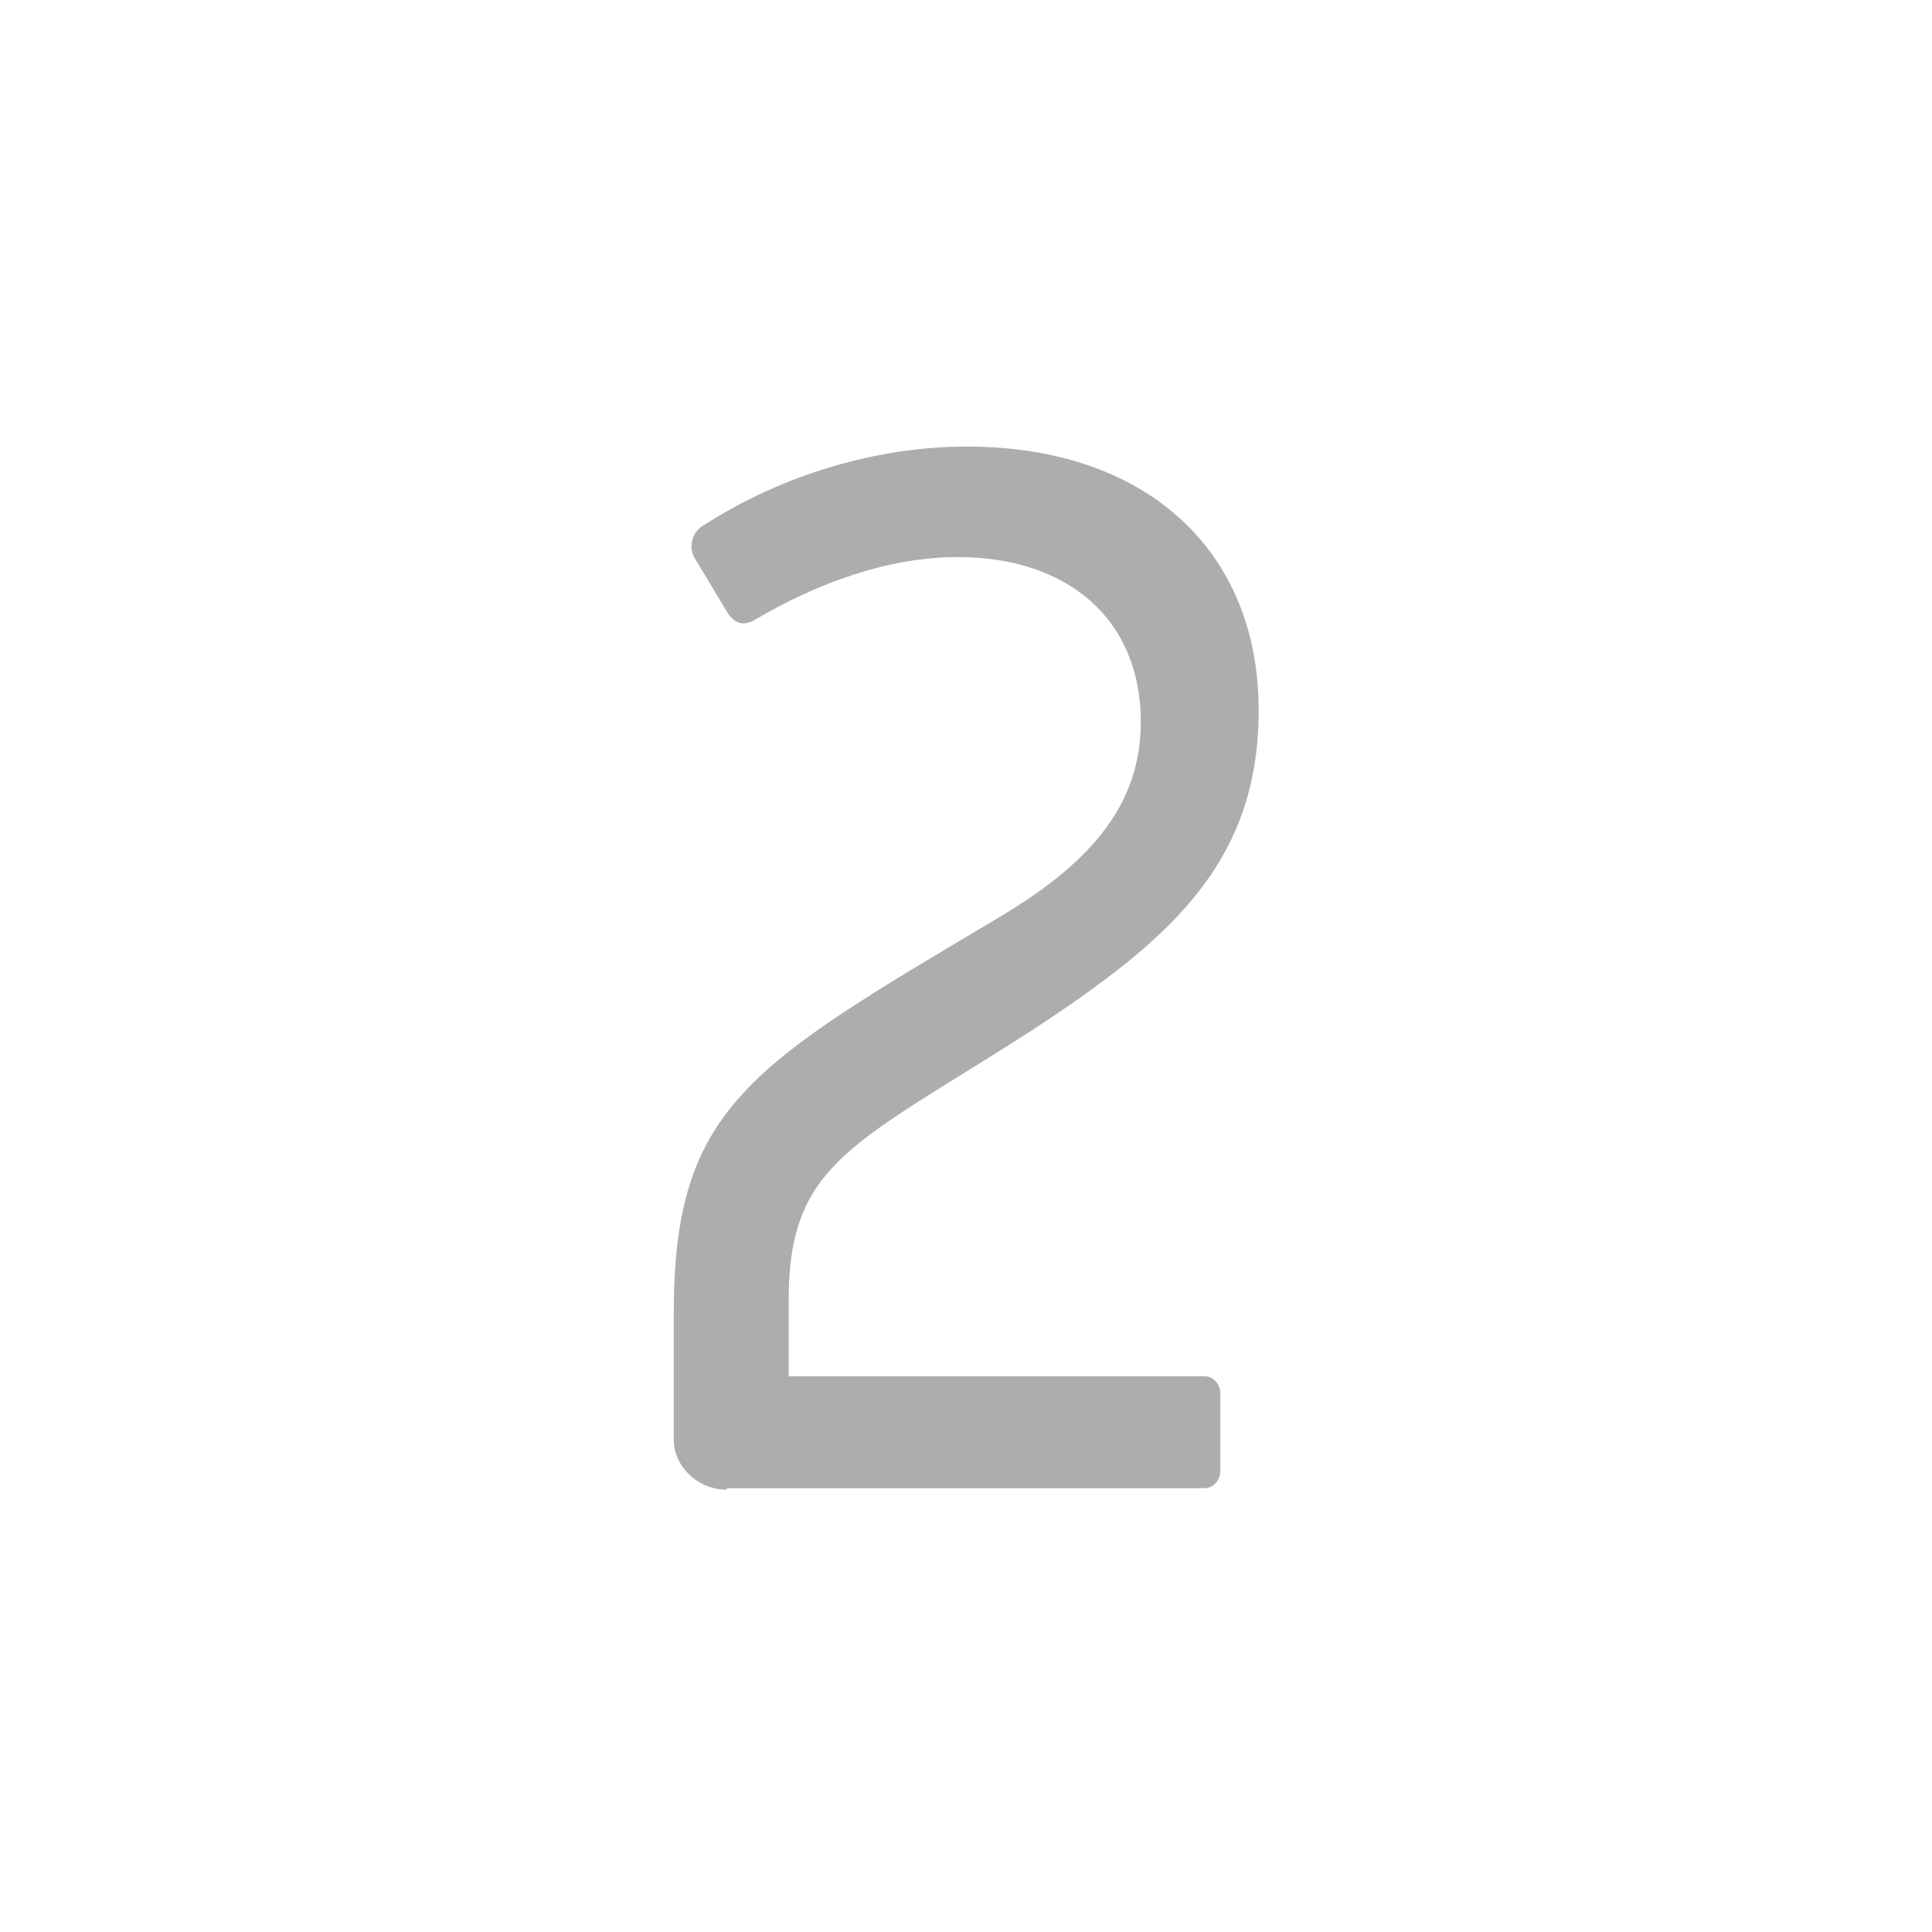
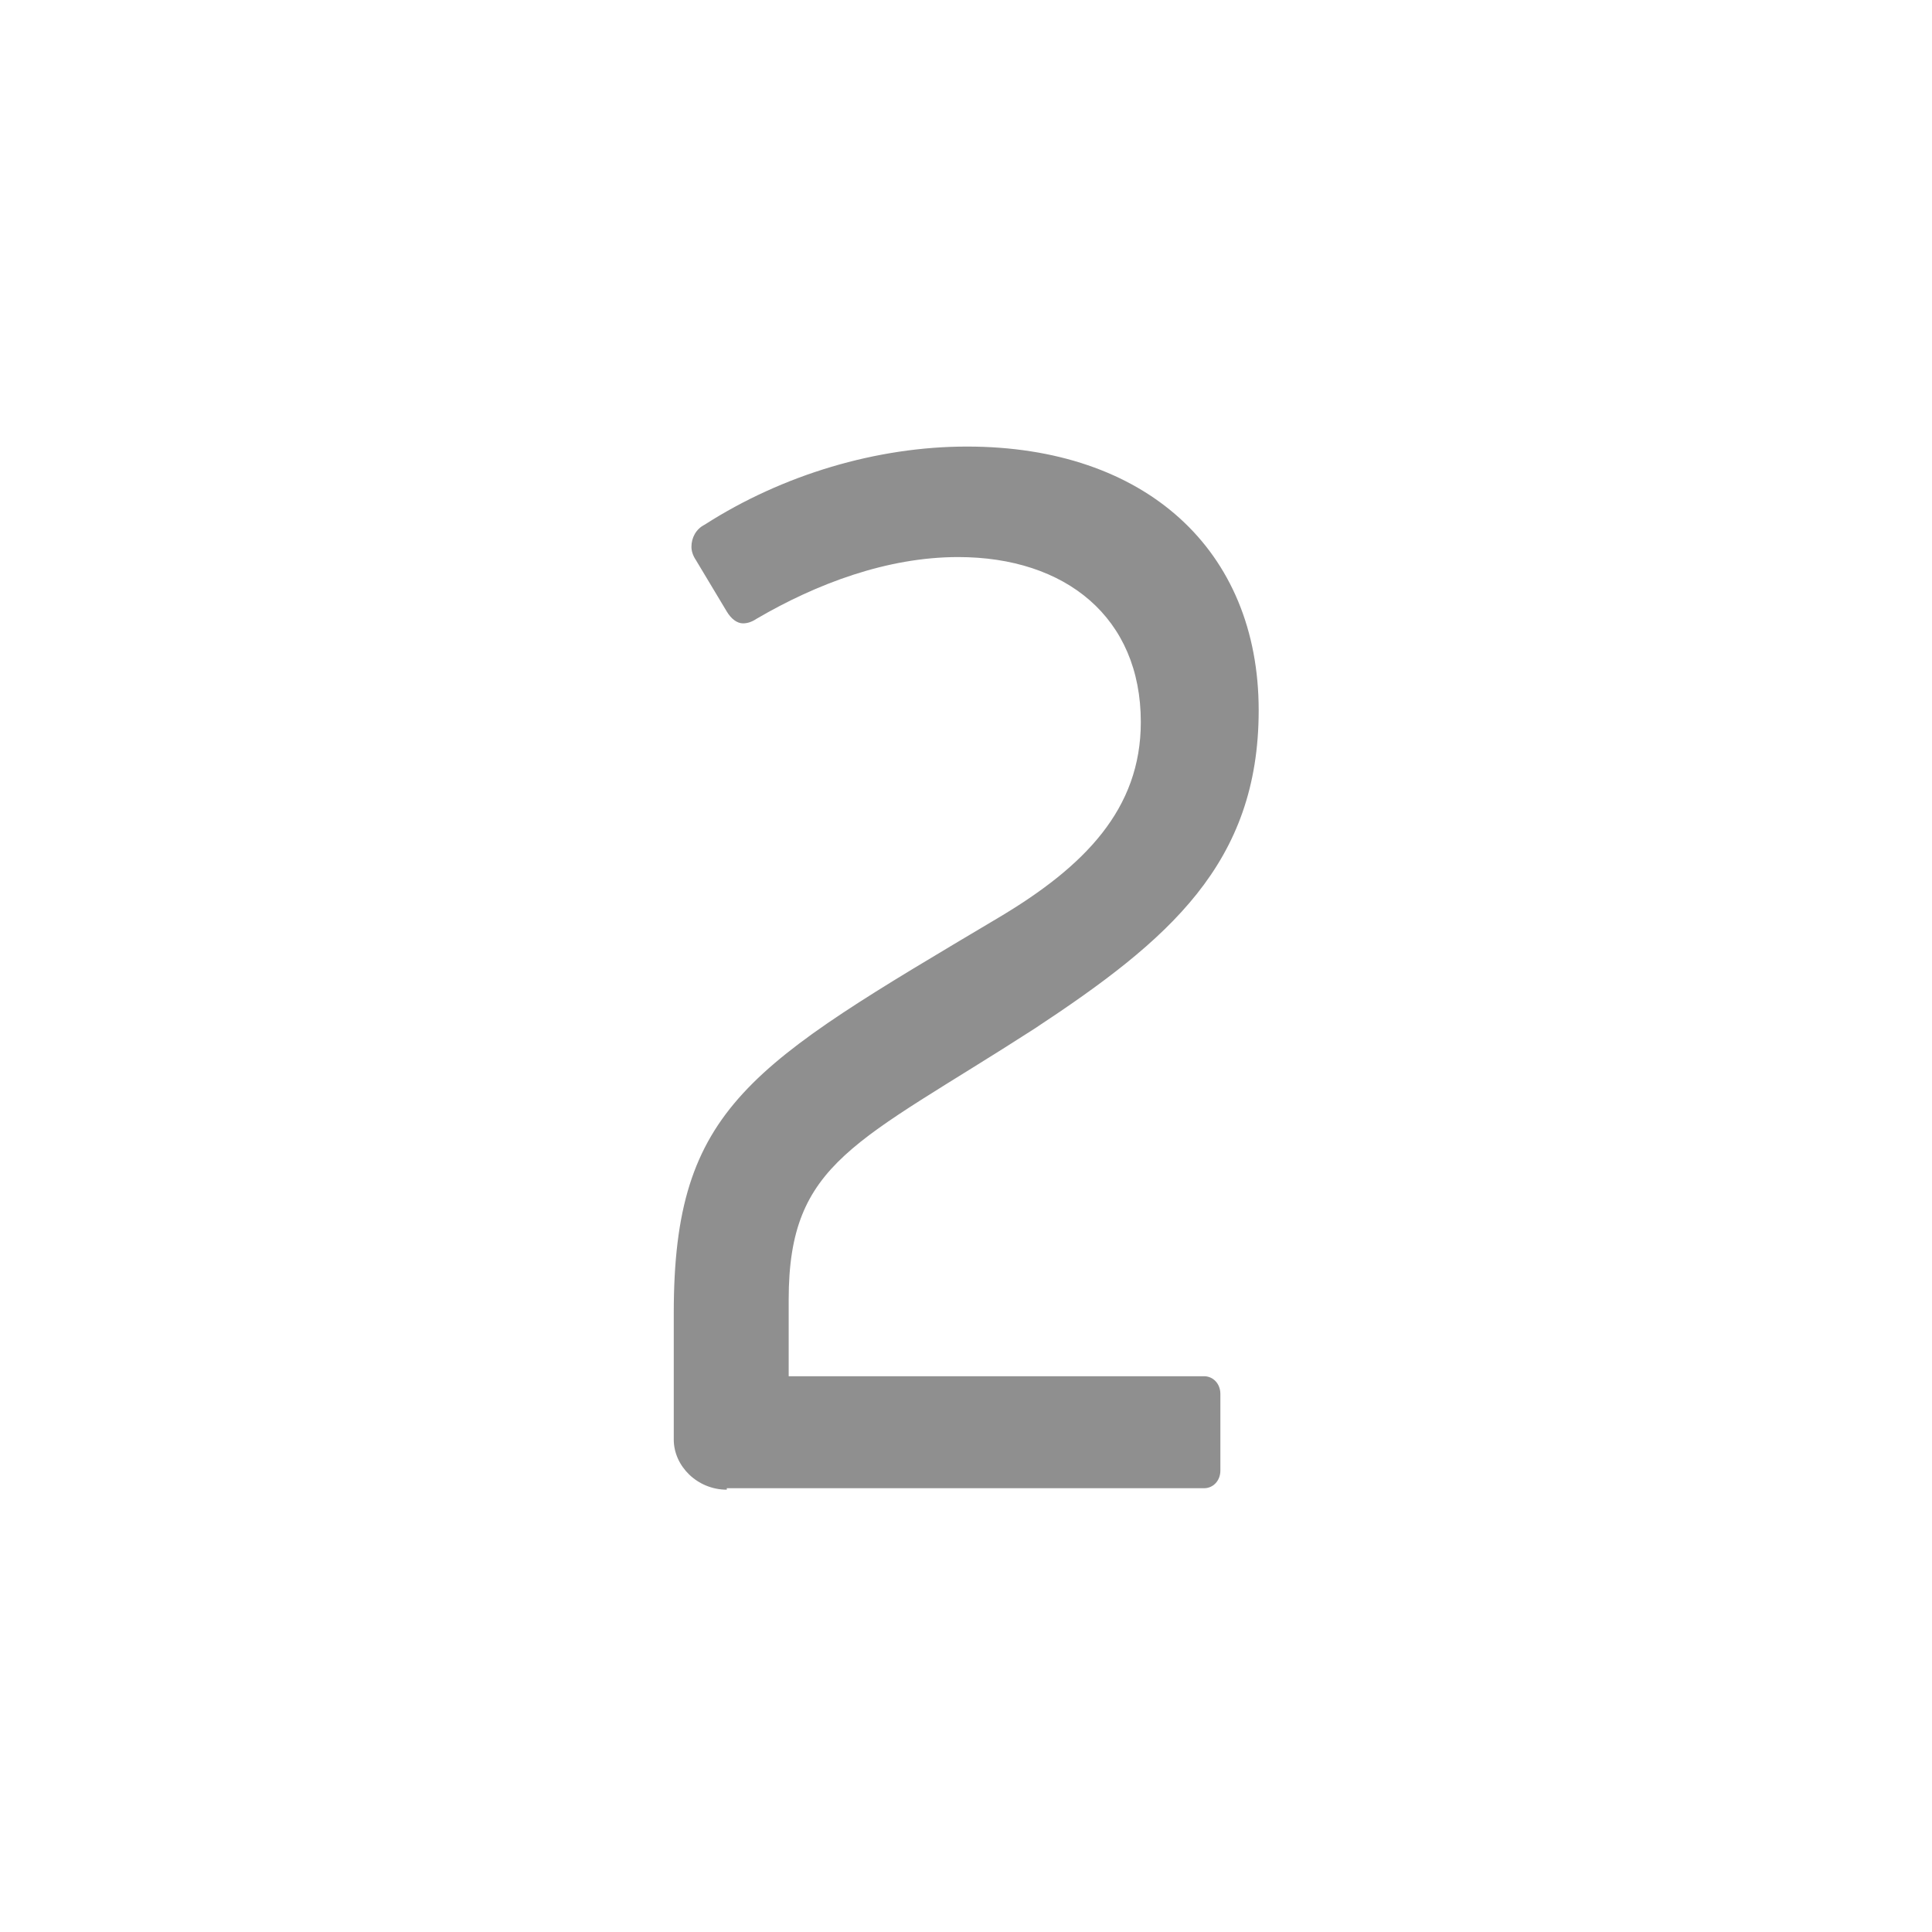
<svg xmlns="http://www.w3.org/2000/svg" version="1.0" id="svg12484" x="0px" y="0px" width="15.36px" height="15.358px" viewBox="0 0 15.36 15.358" enable-background="new 0 0 15.36 15.358" xml:space="preserve">
  <defs id="defs24" />
-   <g style="font-style:normal;font-variant:normal;font-weight:normal;font-stretch:normal;font-size:3.881px;line-height:1.25;font-family:'Miriam Libre';-inkscape-font-specification:'Miriam Libre';letter-spacing:0px;word-spacing:0px;display:inline;fill:#cccccc;fill-opacity:1;stroke-width:0.265" id="text1564" aria-label="1" transform="matrix(3.099213,0,0,3.099213,494.9943,365.5246)">
-     <g style="font-style:normal;font-variant:normal;font-weight:normal;font-stretch:normal;font-size:3.881px;line-height:1.25;font-family:'Miriam Libre';-inkscape-font-specification:'Miriam Libre';letter-spacing:0px;word-spacing:0px;display:inline;fill:#b8b8b8;fill-opacity:1;stroke-width:0.265" id="text1570" aria-label="2" transform="matrix(3.779528,0,0,3.779528,785.8057,-10.6135)">
-       <path id="path11396" style="font-style:normal;font-variant:normal;font-weight:normal;font-stretch:normal;font-family:'Miriam Libre';-inkscape-font-specification:'Miriam Libre';fill:#adadad;fill-opacity:1;stroke-width:0.068" d="m -249.676,-27.387 h 0.324 c 0.006,0 0.011,-0.005 0.011,-0.012 v -0.052 c 0,-0.007 -0.005,-0.012 -0.011,-0.012 h -0.282 v -0.052 c 0,-0.094 0.046,-0.106 0.167,-0.184 0.091,-0.06 0.152,-0.112 0.152,-0.216 0,-0.109 -0.077,-0.179 -0.198,-0.179 -0.061,0 -0.125,0.019 -0.178,0.053 -0.006,0.003 -0.009,0.009 -0.009,0.015 0,0.003 0.001,0.006 0.003,0.009 l 0.021,0.035 c 0.003,0.005 0.007,0.008 0.011,0.008 0.003,0 0.006,-0.001 0.009,-0.003 0.041,-0.024 0.089,-0.042 0.137,-0.042 0.073,0 0.124,0.041 0.124,0.112 0,0.059 -0.038,0.098 -0.097,0.133 -0.168,0.1 -0.22,0.128 -0.22,0.268 v 0.086 c 0,0.018 0.016,0.034 0.036,0.034 z" />
+   <g style="font-style:normal;font-variant:normal;font-weight:normal;font-stretch:normal;font-size:3.881px;line-height:1.25;font-family:'Miriam Libre';-inkscape-font-specification:'Miriam Libre';letter-spacing:0px;word-spacing:0px;display:inline;fill:#8f8f8f;fill-opacity:1;stroke-width:0.265" id="text1564" aria-label="1" transform="matrix(3.099213,0,0,3.099213,494.9943,365.5246)">
+     <g style="font-style:normal;font-variant:normal;font-weight:normal;font-stretch:normal;font-size:3.881px;line-height:1.25;font-family:'Miriam Libre';-inkscape-font-specification:'Miriam Libre';letter-spacing:0px;word-spacing:0px;display:inline;fill:#8f8f8f;fill-opacity:1;stroke-width:0.265" id="text1570" aria-label="2" transform="matrix(3.779528,0,0,3.779528,785.8057,-10.6135)">
+       <path id="path11396" style="font-style:normal;font-variant:normal;font-weight:normal;font-stretch:normal;font-family:'Miriam Libre';-inkscape-font-specification:'Miriam Libre';fill:#8f8f8f;fill-opacity:1;stroke-width:0.068" d="m -249.676,-27.387 h 0.324 c 0.006,0 0.011,-0.005 0.011,-0.012 v -0.052 c 0,-0.007 -0.005,-0.012 -0.011,-0.012 h -0.282 v -0.052 c 0,-0.094 0.046,-0.106 0.167,-0.184 0.091,-0.06 0.152,-0.112 0.152,-0.216 0,-0.109 -0.077,-0.179 -0.198,-0.179 -0.061,0 -0.125,0.019 -0.178,0.053 -0.006,0.003 -0.009,0.009 -0.009,0.015 0,0.003 0.001,0.006 0.003,0.009 l 0.021,0.035 c 0.003,0.005 0.007,0.008 0.011,0.008 0.003,0 0.006,-0.001 0.009,-0.003 0.041,-0.024 0.089,-0.042 0.137,-0.042 0.073,0 0.124,0.041 0.124,0.112 0,0.059 -0.038,0.098 -0.097,0.133 -0.168,0.1 -0.22,0.128 -0.22,0.268 v 0.086 c 0,0.018 0.016,0.034 0.036,0.034 z" />
    </g>
  </g>
</svg>
